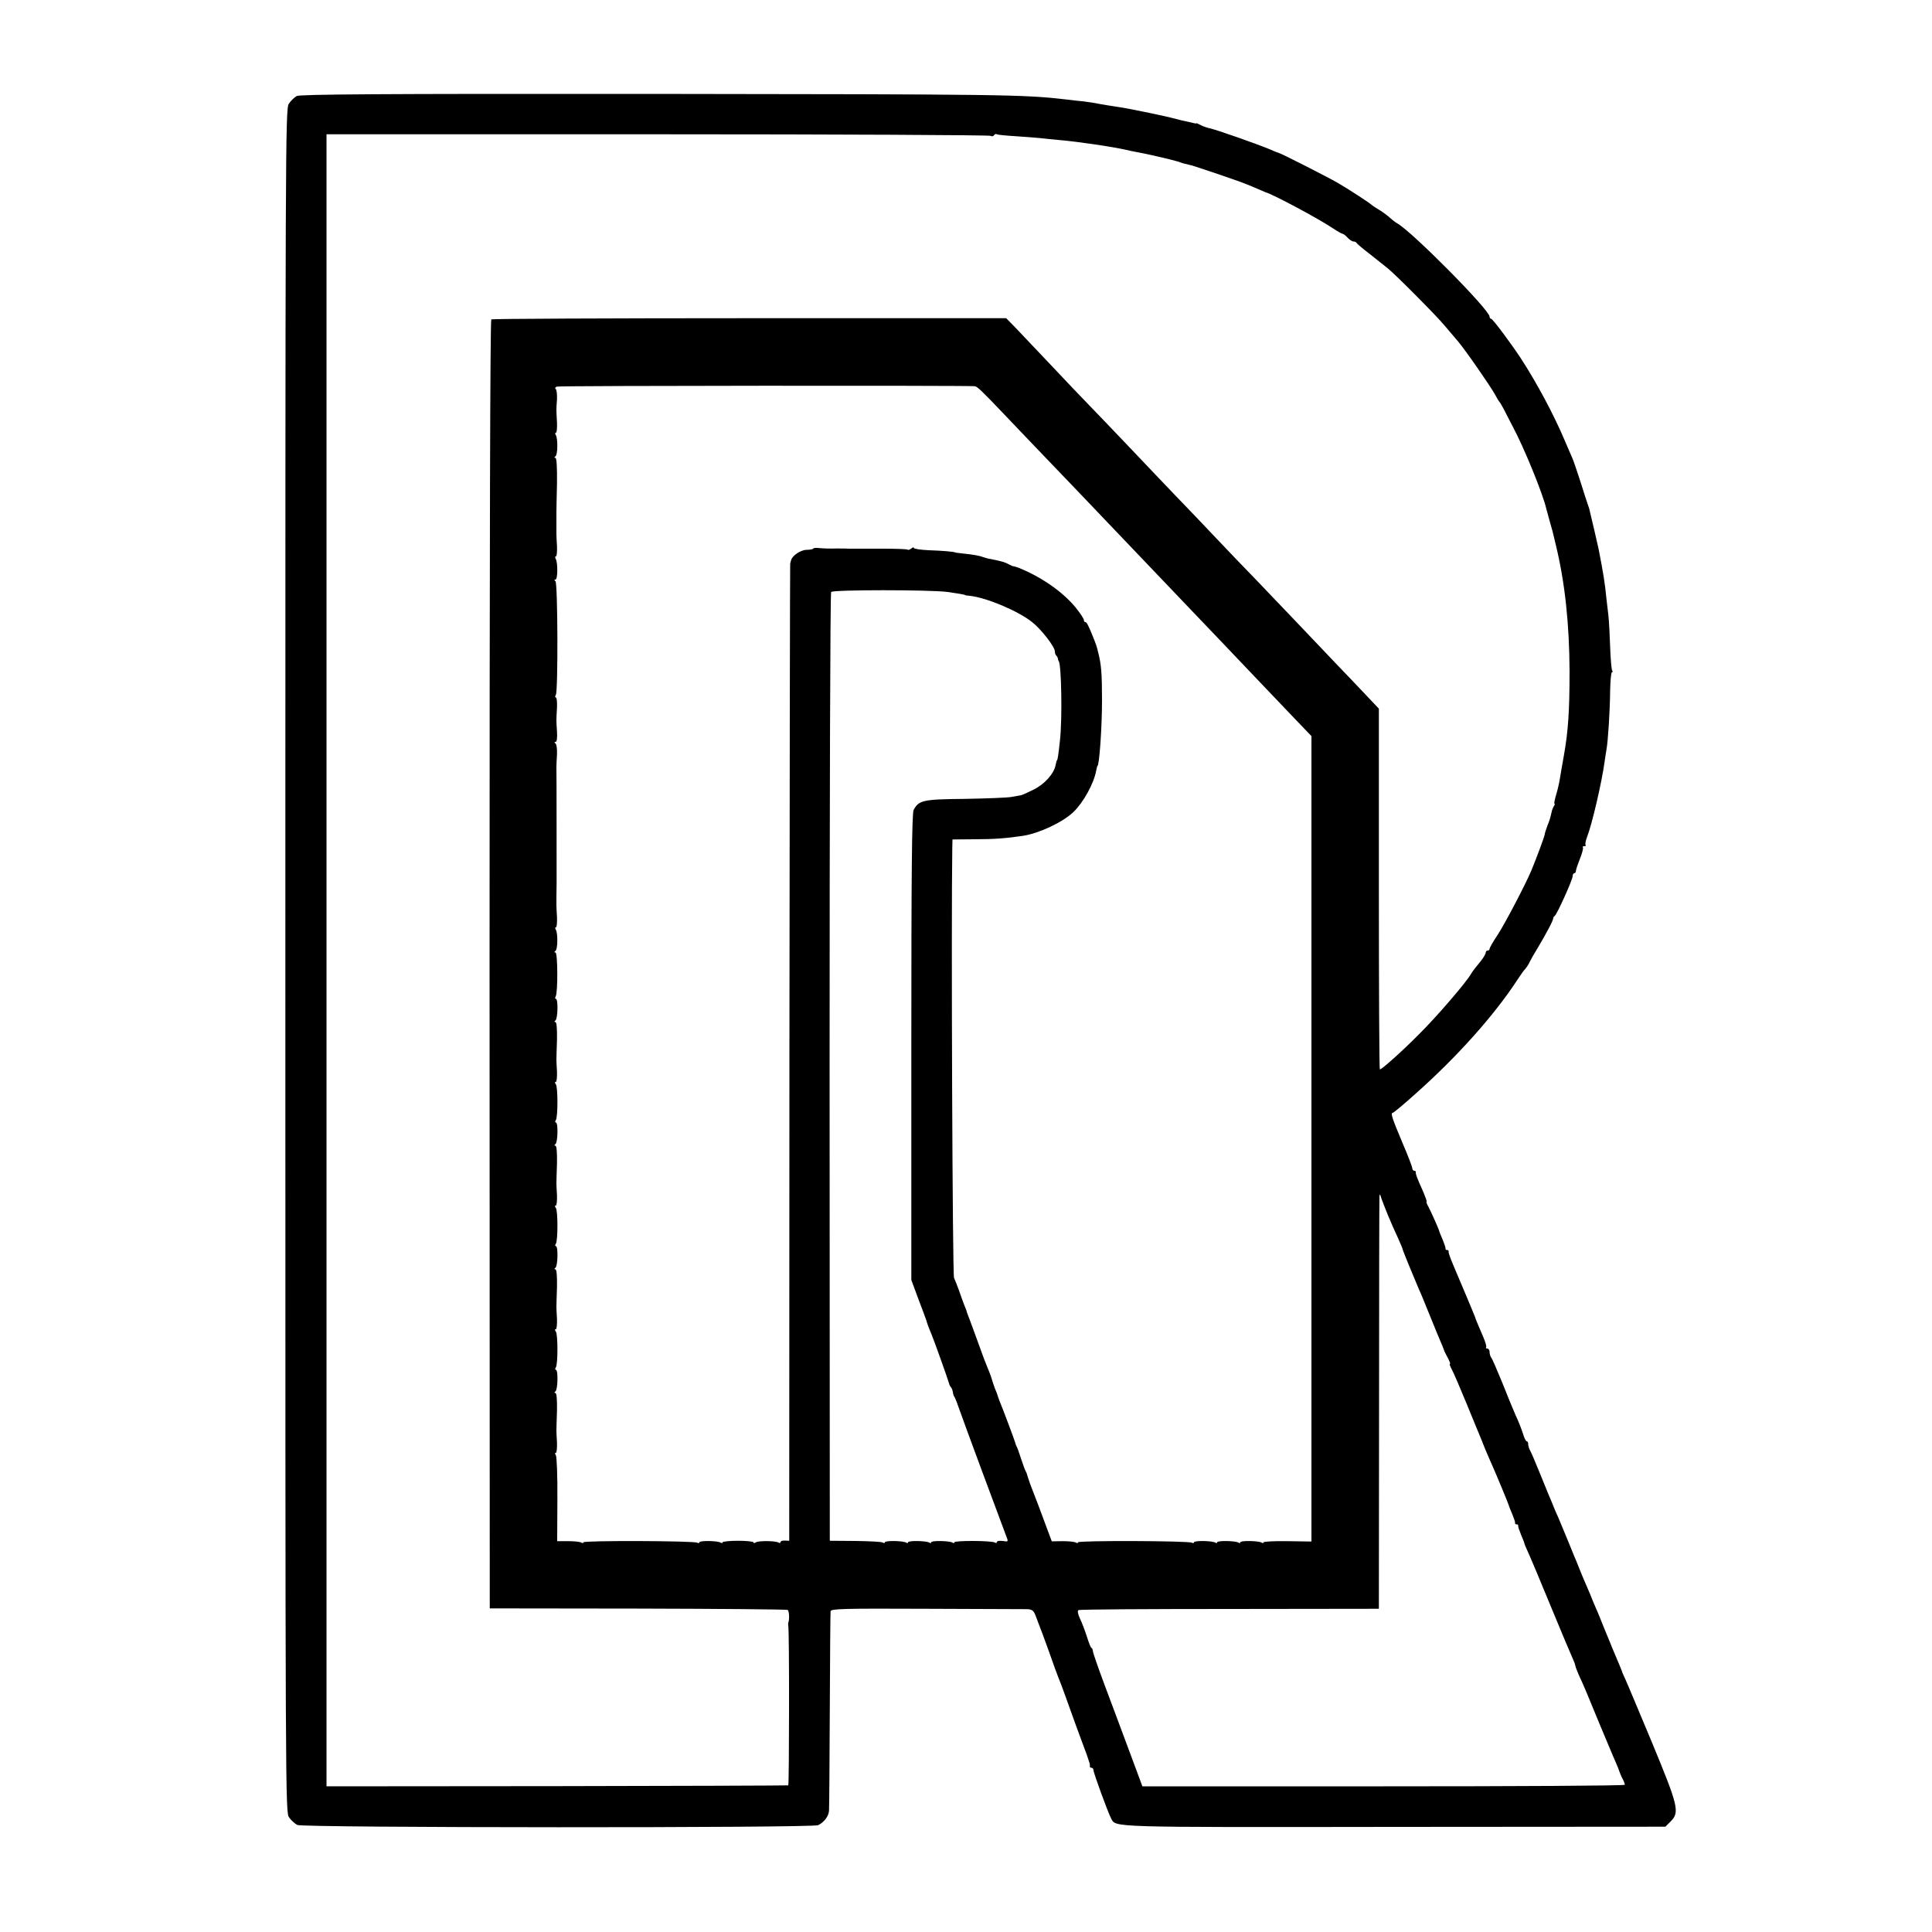
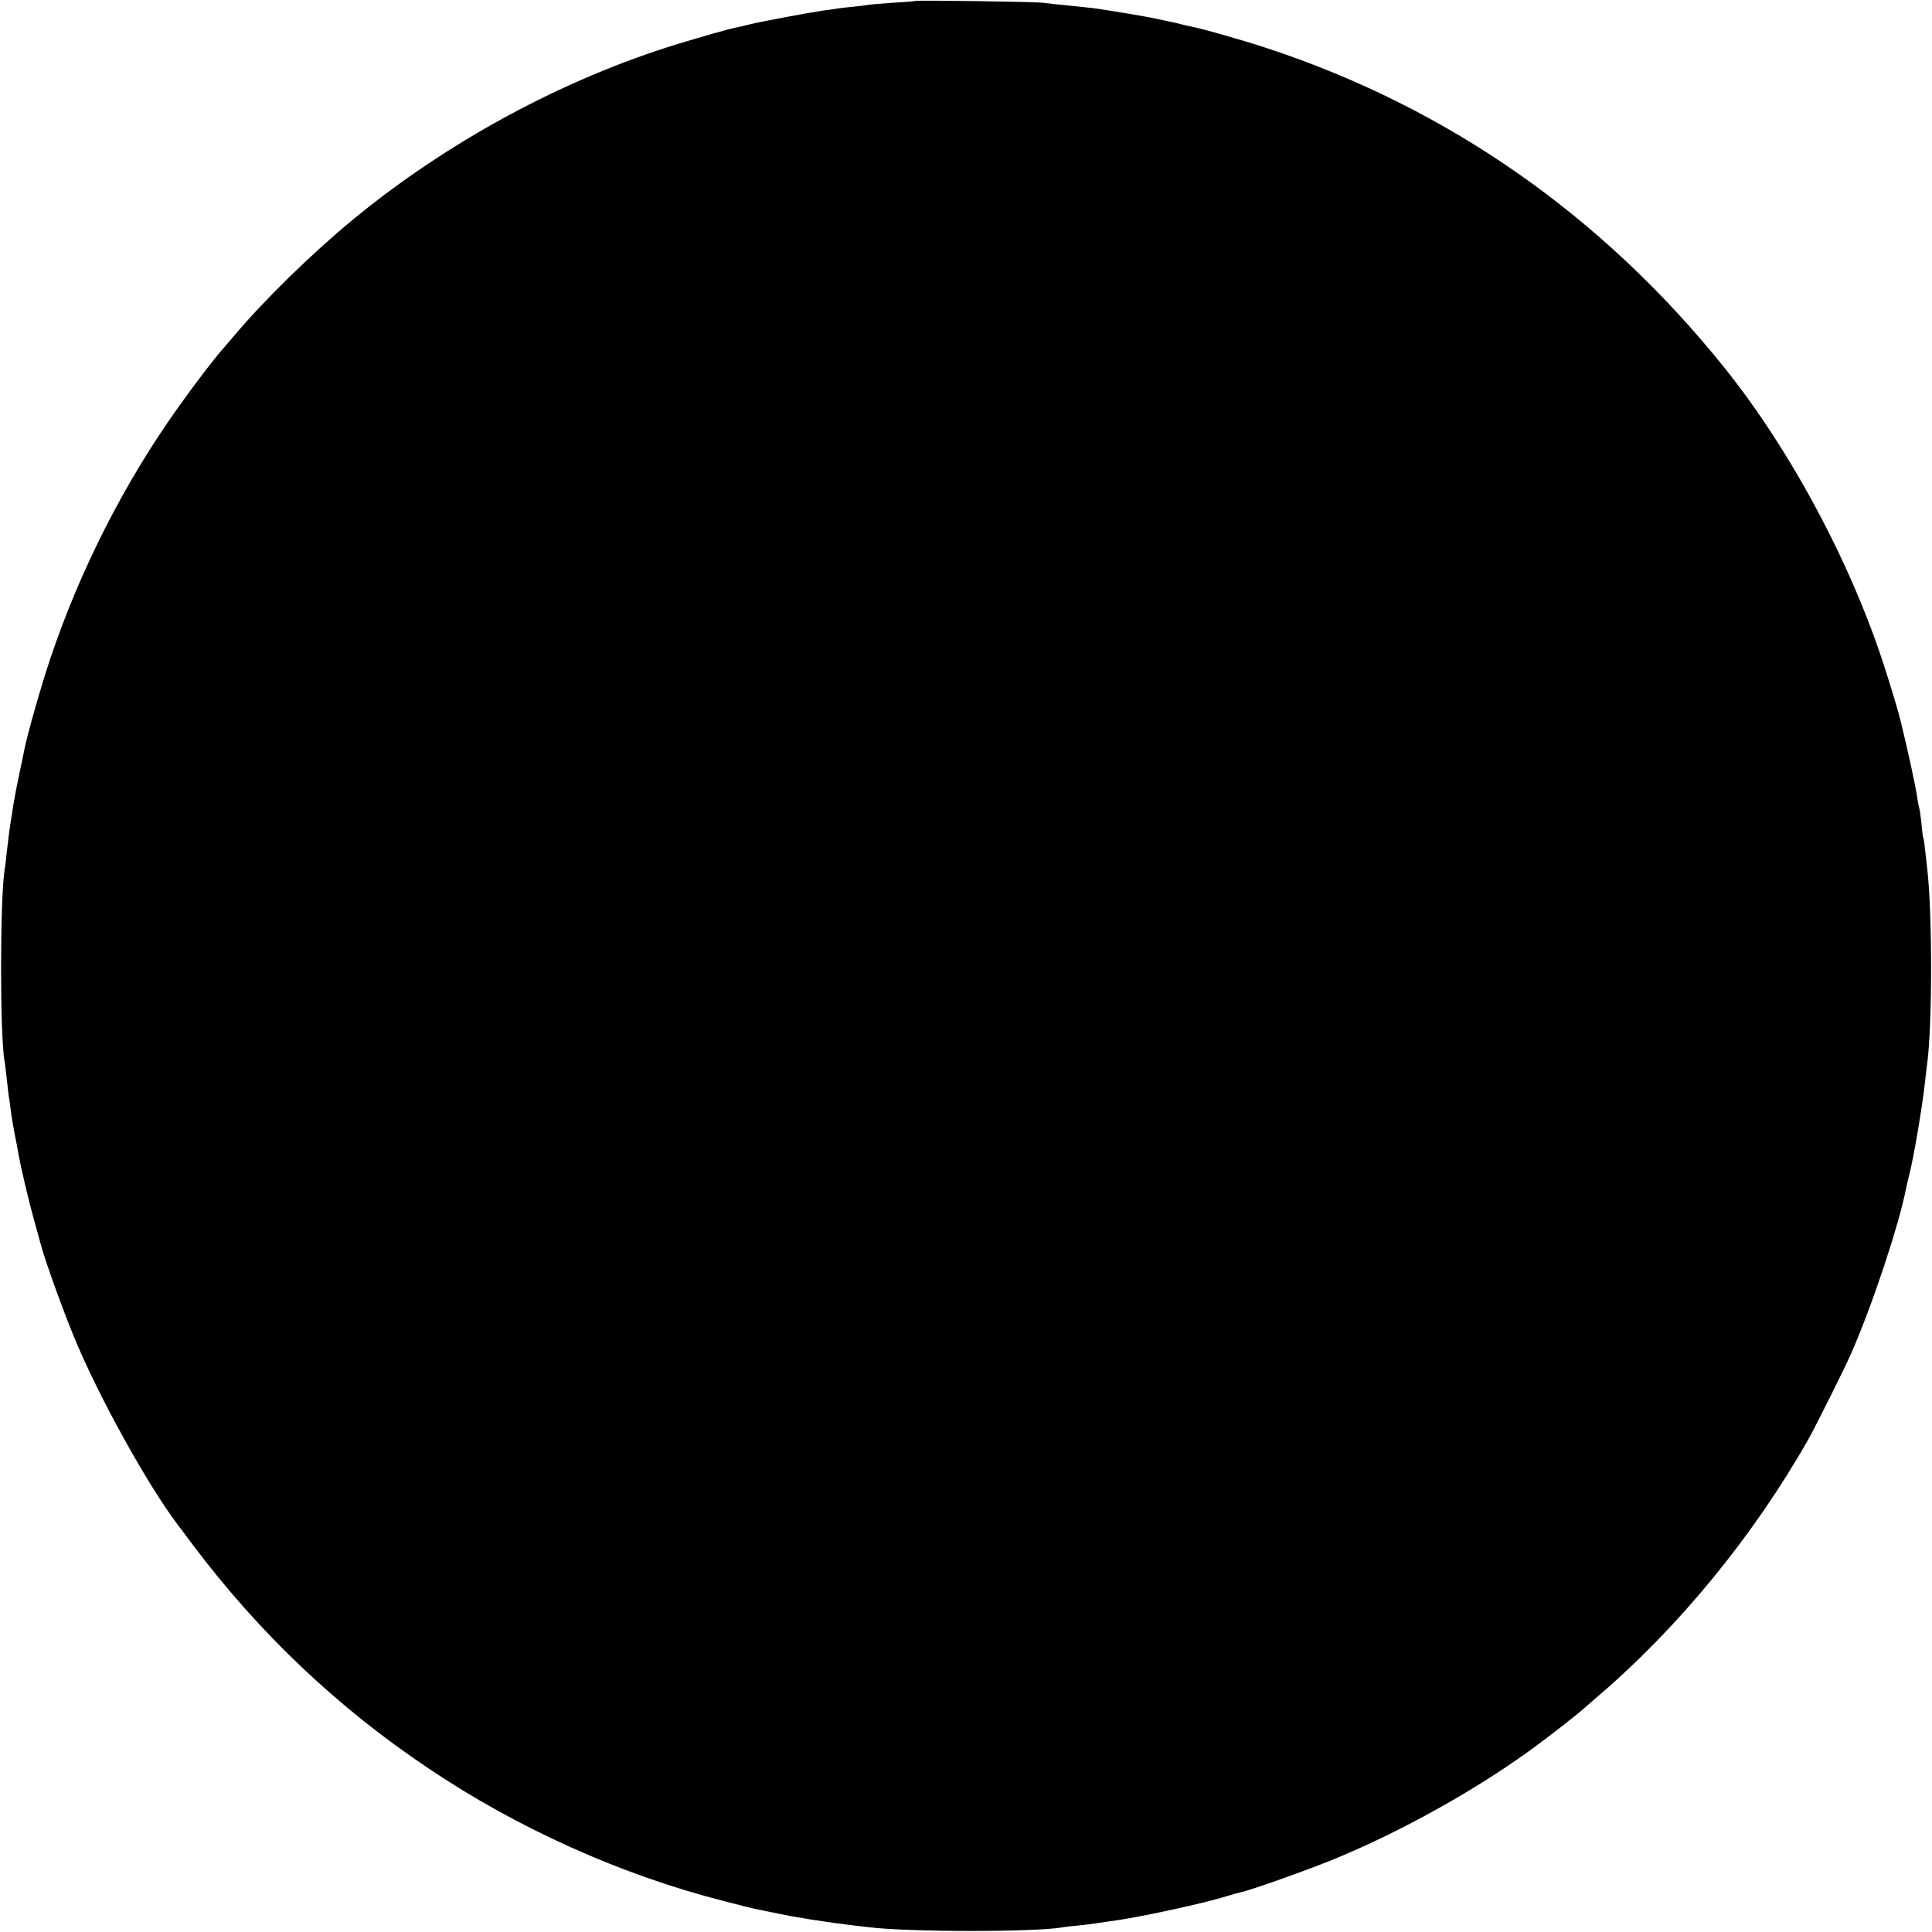
<svg xmlns="http://www.w3.org/2000/svg" version="1.0" width="1000pt" height="1000pt" viewBox="0 0 1000 1000" preserveAspectRatio="xMidYMid meet">
  <g transform="translate(0,1000) scale(0.1,-0.1)" fill="#000000" stroke="none">
-     <path d="M1536 9503 c-13 -7 -31 -25 -41 -40 -18 -26 -18 -199 -18 -4436 0 -4401 0 -4408 20 -4435 11 -15 30 -32 42 -38 30 -15 2667 -16 2696 -1 32 16 55 48 56 76 1 14 3 249 4 521 1 272 3 502 4 510 1 13 62 15 494 13 270 -1 506 -2 523 -2 26 -1 34 -7 44 -33 7 -18 16 -42 20 -53 5 -11 27 -72 50 -135 22 -63 44 -124 49 -135 5 -11 20 -51 34 -90 23 -66 96 -266 113 -310 4 -11 8 -23 9 -27 2 -5 4 -11 5 -15 1 -5 2 -11 1 -16 0 -4 3 -7 9 -7 5 0 10 -6 10 -13 0 -14 75 -219 91 -249 25 -47 -25 -46 1466 -44 l1403 1 27 27 c48 48 40 79 -96 408 -68 162 -130 311 -139 330 -9 19 -17 37 -17 40 -1 3 -6 16 -12 30 -18 42 -36 85 -38 90 -1 3 -6 16 -12 30 -6 14 -21 50 -33 80 -12 30 -28 71 -37 90 -8 19 -19 44 -23 55 -4 11 -15 36 -23 55 -16 36 -39 91 -42 100 -1 3 -6 16 -12 30 -6 14 -27 64 -46 112 -20 48 -43 104 -52 125 -10 21 -21 47 -25 58 -4 11 -15 36 -23 55 -8 19 -31 76 -51 125 -20 50 -41 98 -46 107 -6 10 -10 25 -10 33 0 8 -3 15 -8 15 -4 0 -13 18 -19 39 -7 22 -23 64 -37 93 -13 29 -45 107 -71 173 -27 66 -52 124 -57 129 -4 6 -8 18 -8 28 0 10 -5 18 -12 18 -6 0 -9 3 -6 6 4 3 -4 29 -16 57 -28 65 -39 91 -40 97 -1 5 -84 202 -111 265 -21 50 -28 70 -27 78 1 4 -2 7 -8 7 -6 0 -9 3 -8 7 1 5 -6 25 -15 47 -9 21 -17 40 -17 42 0 6 -40 96 -56 127 -9 15 -13 27 -10 27 3 0 -6 24 -18 53 -33 72 -39 91 -38 100 1 4 -2 7 -8 7 -5 0 -10 6 -10 13 0 7 -23 67 -51 132 -53 126 -63 155 -50 155 4 0 57 44 117 98 214 190 407 405 529 592 16 25 34 50 40 55 5 6 16 21 22 35 7 14 26 48 43 75 40 67 81 143 79 151 0 4 3 10 8 13 12 8 93 188 93 206 0 8 4 15 8 15 5 0 9 6 9 13 0 6 10 35 21 63 12 29 18 55 15 58 -4 3 0 6 7 6 7 0 11 3 7 6 -3 4 0 23 8 43 25 63 76 283 90 386 3 23 8 52 10 65 8 42 18 200 19 302 1 54 5 98 9 98 5 0 5 5 1 11 -3 6 -8 61 -10 123 -2 61 -6 134 -9 161 -3 28 -8 66 -10 85 -8 83 -16 132 -41 260 -4 20 -44 191 -49 210 -1 3 -4 12 -7 20 -3 8 -20 60 -37 115 -18 55 -36 109 -41 120 -5 11 -23 54 -41 95 -56 133 -145 299 -227 425 -52 79 -146 205 -154 205 -4 0 -8 5 -8 11 0 35 -400 439 -478 483 -9 5 -26 18 -37 28 -11 11 -36 29 -55 41 -19 11 -37 23 -40 26 -8 9 -109 75 -175 114 -52 30 -297 155 -310 157 -3 0 -24 9 -47 19 -60 25 -278 102 -307 107 -13 3 -34 10 -45 16 -12 6 -22 11 -23 10 -2 -1 -4 -2 -5 -1 -2 0 -10 2 -18 4 -43 9 -69 15 -105 25 -52 13 -230 50 -275 56 -54 8 -83 13 -110 18 -14 3 -45 8 -70 11 -25 2 -65 7 -90 10 -223 26 -318 27 -2163 29 -1387 1 -1803 -2 -1821 -11z m3591 -206 c6 -4 14 -3 18 3 4 6 10 8 15 5 4 -3 48 -7 97 -10 49 -3 107 -8 129 -10 21 -3 66 -7 99 -10 93 -8 277 -35 345 -51 14 -3 35 -8 48 -10 30 -6 63 -12 87 -18 77 -17 122 -29 135 -33 18 -7 28 -10 55 -16 11 -2 27 -7 35 -10 8 -3 62 -21 120 -40 58 -20 119 -41 135 -48 17 -7 32 -13 35 -14 3 -1 19 -8 35 -15 17 -7 32 -14 35 -15 38 -10 277 -138 348 -186 24 -16 47 -29 51 -29 4 0 16 -9 26 -20 10 -11 24 -20 31 -20 7 0 14 -3 16 -8 2 -4 34 -31 72 -60 37 -30 77 -61 88 -70 40 -32 254 -247 295 -297 23 -27 54 -63 68 -80 38 -44 170 -235 192 -275 10 -19 21 -37 24 -40 3 -3 12 -18 21 -35 8 -16 30 -59 49 -95 57 -106 156 -348 173 -425 2 -5 8 -30 15 -55 7 -25 15 -52 17 -60 2 -8 10 -42 18 -75 46 -191 69 -404 70 -650 0 -205 -7 -311 -30 -439 -8 -44 -17 -97 -20 -116 -3 -19 -11 -56 -19 -82 -8 -27 -12 -48 -9 -48 3 0 2 -6 -3 -12 -4 -7 -8 -17 -10 -23 -8 -37 -13 -53 -24 -80 -6 -16 -13 -37 -14 -45 -2 -14 -41 -118 -68 -184 -30 -72 -139 -280 -176 -336 -23 -34 -41 -66 -41 -71 0 -5 -4 -9 -10 -9 -5 0 -10 -5 -10 -11 0 -6 -11 -25 -25 -43 -14 -17 -29 -36 -33 -41 -5 -6 -13 -17 -18 -26 -25 -44 -179 -223 -270 -313 -86 -87 -197 -186 -202 -181 -3 2 -5 423 -5 936 l0 931 -71 75 c-39 42 -105 110 -146 153 -41 43 -138 145 -215 226 -77 81 -174 182 -215 225 -41 42 -127 131 -190 198 -63 67 -160 168 -215 225 -55 57 -163 171 -240 252 -77 81 -169 177 -205 214 -36 37 -126 131 -200 210 -74 78 -157 165 -183 193 l-49 50 -1327 0 c-731 0 -1333 -3 -1338 -6 -6 -4 -9 -1166 -9 -3339 l1 -3333 766 -1 c422 -1 771 -4 776 -7 8 -5 10 -50 3 -67 -1 -3 -1 -9 0 -15 6 -18 5 -825 0 -826 -3 -1 -542 -3 -1197 -4 l-1193 -1 0 4275 0 4276 1712 0 c942 0 1718 -4 1725 -8z m-82 -1296 c13 -1 36 -23 155 -148 52 -55 169 -177 260 -272 91 -95 190 -198 220 -230 289 -303 396 -415 460 -482 74 -77 252 -264 390 -409 39 -41 114 -119 165 -173 l93 -97 0 -2085 0 -2084 -124 2 c-68 1 -124 -2 -124 -6 0 -5 -5 -5 -11 -1 -16 9 -109 11 -109 1 0 -5 -5 -5 -11 -1 -16 9 -109 11 -109 1 0 -5 -5 -5 -11 -1 -16 9 -109 11 -109 1 0 -5 -5 -5 -11 -2 -15 10 -589 12 -589 2 0 -5 -5 -5 -12 -1 -6 4 -37 7 -68 7 l-56 -1 -38 102 c-20 55 -47 126 -59 156 -12 30 -22 58 -23 63 -1 4 -3 9 -4 12 -1 3 -3 8 -4 13 -1 4 -4 12 -7 17 -4 6 -14 35 -24 65 -10 30 -20 60 -24 65 -3 6 -6 15 -7 20 -2 9 -64 175 -81 215 -3 8 -7 20 -9 25 -1 6 -8 24 -15 40 -6 17 -13 37 -15 45 -2 8 -7 23 -12 35 -5 11 -18 45 -30 75 -38 106 -64 175 -75 205 -7 17 -12 32 -13 35 0 3 -6 19 -13 35 -6 17 -19 50 -27 75 -9 25 -21 55 -26 66 -8 17 -15 1840 -9 2224 l1 45 113 1 c102 0 167 5 253 18 83 13 205 70 260 123 51 49 106 147 118 215 3 13 5 23 6 23 10 0 24 200 24 340 0 141 -4 184 -19 245 -9 37 -11 42 -24 75 -26 65 -36 85 -43 85 -5 0 -8 5 -8 11 0 7 -19 35 -42 64 -67 82 -181 161 -298 207 -14 5 -25 8 -25 7 0 -1 -10 3 -23 10 -22 12 -38 16 -92 27 -14 2 -32 7 -40 10 -17 7 -48 13 -105 19 -22 2 -40 5 -40 5 0 4 -70 10 -137 12 -43 2 -78 7 -78 12 0 5 -6 3 -13 -3 -8 -6 -16 -9 -19 -6 -2 3 -61 5 -129 5 -128 0 -148 0 -174 0 -8 1 -39 1 -67 1 -29 -1 -68 0 -85 2 -18 2 -33 1 -33 -2 0 -3 -16 -7 -36 -7 -32 -1 -76 -32 -80 -56 -1 -5 -3 -11 -4 -15 -1 -5 -3 -1144 -4 -2533 l-1 -2525 -23 1 c-12 1 -22 -3 -22 -8 0 -5 -5 -6 -11 -2 -16 9 -101 10 -117 1 -6 -5 -12 -5 -12 0 0 4 -36 8 -80 8 -44 0 -80 -4 -80 -8 0 -5 -5 -5 -11 -1 -16 9 -109 11 -109 1 0 -5 -5 -5 -11 -2 -15 10 -589 12 -589 2 0 -5 -5 -5 -12 -1 -6 4 -37 7 -67 7 l-57 0 1 216 c1 119 -3 222 -8 229 -5 7 -6 12 0 12 4 0 7 24 6 53 -2 28 -3 57 -3 62 0 6 1 52 3 103 1 56 -2 92 -8 92 -7 0 -7 3 0 8 12 9 15 112 2 112 -4 0 -5 6 0 12 11 18 11 171 0 186 -6 7 -6 12 0 12 4 0 7 24 6 53 -2 28 -3 57 -3 62 0 6 1 52 3 103 1 56 -2 92 -8 92 -7 0 -7 3 0 8 12 9 15 112 2 112 -4 0 -5 6 0 12 11 18 11 171 0 186 -6 7 -6 12 0 12 4 0 7 24 6 53 -2 28 -3 57 -3 62 0 6 1 52 3 103 1 56 -2 92 -8 92 -7 0 -7 3 0 8 12 9 15 112 2 112 -4 0 -5 6 0 12 11 18 11 171 0 186 -6 7 -6 12 0 12 4 0 7 24 6 53 -2 28 -3 57 -3 62 0 6 1 52 3 103 1 56 -2 92 -8 92 -7 0 -7 3 0 8 12 9 15 112 2 112 -4 0 -5 6 -1 12 12 19 11 228 -1 228 -7 0 -7 3 0 8 12 8 13 91 2 110 -5 6 -4 12 0 12 5 0 7 24 6 53 -2 28 -3 57 -3 62 0 10 0 86 1 115 0 23 0 583 -1 600 0 8 1 38 3 65 1 28 -2 53 -8 57 -7 5 -6 8 1 8 6 0 9 20 7 53 -4 60 -4 55 0 125 1 28 -1 52 -6 52 -4 0 -5 6 0 13 12 19 10 581 -2 589 -7 5 -7 8 0 8 12 0 13 89 1 108 -4 7 -3 12 1 12 5 0 7 24 6 53 -2 28 -3 57 -3 62 0 6 0 30 0 55 0 25 0 52 0 60 0 8 1 75 3 148 1 83 -2 132 -8 132 -7 0 -7 3 0 8 12 8 13 91 2 110 -5 6 -4 12 0 12 5 0 7 24 6 53 -4 71 -4 66 0 120 1 27 -2 51 -7 54 -5 4 -2 9 7 12 12 5 2110 6 2162 2z m-140 -1065 c57 -8 90 -14 90 -16 0 -1 11 -3 25 -4 84 -9 246 -76 321 -135 48 -37 119 -129 119 -153 0 -8 3 -18 8 -22 4 -4 8 -12 8 -17 1 -5 2 -10 4 -11 14 -18 19 -305 6 -413 -7 -67 -12 -100 -15 -100 -2 0 -4 -11 -7 -24 -8 -45 -57 -100 -114 -128 -30 -15 -59 -28 -65 -29 -5 -1 -28 -5 -50 -9 -22 -4 -131 -8 -242 -10 -216 -2 -237 -7 -264 -57 -9 -17 -12 -311 -12 -1228 l0 -1205 37 -100 c21 -55 39 -104 41 -110 3 -13 15 -45 26 -70 13 -31 87 -238 91 -255 2 -8 6 -17 10 -20 3 -3 8 -14 10 -25 1 -11 5 -22 8 -25 3 -3 17 -39 31 -80 21 -60 190 -516 238 -643 11 -27 10 -28 -19 -23 -17 2 -30 0 -30 -5 0 -6 -5 -7 -11 -3 -16 10 -209 11 -209 1 0 -5 -5 -5 -11 -1 -16 9 -109 11 -109 1 0 -5 -5 -5 -11 -1 -16 9 -109 11 -109 1 0 -5 -5 -5 -11 -1 -16 9 -109 11 -109 1 0 -5 -5 -5 -11 -1 -7 4 -71 7 -143 8 l-131 1 -1 2450 c0 1348 3 2455 8 2461 9 12 511 12 603 0z m2279 -3226 c15 -36 38 -89 52 -118 13 -29 24 -55 24 -58 0 -5 53 -134 85 -209 8 -16 29 -68 48 -115 19 -47 41 -101 49 -120 23 -53 31 -74 33 -80 0 -3 9 -20 18 -37 10 -18 15 -33 12 -33 -4 0 1 -12 9 -27 9 -16 44 -98 79 -183 35 -85 67 -164 72 -175 5 -11 9 -22 10 -25 4 -11 27 -67 40 -95 23 -50 95 -224 95 -228 0 -3 8 -22 17 -43 9 -22 16 -42 15 -46 -1 -5 2 -8 8 -8 6 0 9 -3 8 -7 -1 -5 6 -25 15 -47 9 -21 17 -41 17 -44 0 -3 9 -24 19 -46 11 -23 63 -147 116 -276 53 -129 104 -249 112 -267 8 -17 16 -37 17 -45 1 -7 10 -29 18 -48 25 -53 41 -92 108 -255 35 -82 69 -166 78 -185 8 -19 16 -37 17 -40 10 -29 18 -48 26 -62 5 -10 9 -21 9 -26 0 -5 -562 -8 -1248 -8 l-1249 0 -52 140 c-69 186 -80 214 -146 391 -31 83 -57 158 -58 168 -1 9 -4 17 -7 17 -4 0 -14 26 -24 58 -10 31 -26 74 -36 94 -11 24 -14 40 -8 44 5 4 358 6 783 6 l772 1 1 1056 c0 581 1 1065 2 1076 1 17 3 16 9 -5 5 -14 20 -54 35 -90z" />
+     <path d="M4738 9995 c-2 -1 -52 -6 -113 -9 -60 -4 -119 -9 -130 -11 -11 -2 -47 -7 -80 -10 -33 -3 -69 -7 -80 -9 -11 -2 -42 -7 -70 -10 -77 -11 -313 -55 -380 -71 -33 -9 -70 -17 -82 -19 -35 -7 -168 -45 -293 -83 -595 -182 -1195 -507 -1685 -911 -212 -175 -459 -416 -615 -602 -25 -29 -49 -58 -55 -64 -38 -42 -140 -174 -233 -305 -278 -389 -509 -844 -662 -1301 -51 -152 -119 -394 -134 -470 -2 -14 -14 -68 -25 -120 -11 -52 -25 -124 -31 -160 -5 -36 -12 -76 -14 -90 -6 -35 -15 -106 -22 -170 -3 -30 -7 -66 -10 -80 -24 -154 -25 -865 0 -995 2 -11 7 -51 11 -90 4 -38 9 -77 10 -86 2 -9 6 -40 10 -70 3 -30 13 -85 20 -124 8 -38 17 -86 20 -105 11 -65 55 -252 81 -344 14 -50 31 -113 39 -141 23 -83 109 -321 166 -460 125 -306 382 -770 541 -980 5 -5 40 -53 79 -105 343 -455 744 -836 1215 -1152 464 -312 998 -552 1531 -688 84 -22 165 -42 179 -44 15 -3 50 -10 78 -16 89 -18 99 -20 191 -35 104 -16 140 -21 215 -30 30 -4 69 -8 85 -10 211 -26 858 -26 1005 -1 14 3 52 7 85 10 33 3 69 8 81 10 12 2 45 7 75 11 135 16 495 94 610 131 25 8 56 16 68 19 52 10 361 120 498 177 357 148 750 370 1043 588 76 56 217 167 230 180 3 3 37 32 75 65 423 361 809 832 1095 1335 40 72 188 367 224 450 108 247 245 659 282 850 3 14 9 41 14 60 24 89 71 367 85 500 3 30 8 69 10 85 27 196 27 787 0 1010 -2 17 -6 57 -10 89 -3 32 -7 62 -9 65 -2 3 -7 36 -10 74 -4 37 -9 73 -11 80 -2 6 -7 29 -10 50 -10 70 -50 253 -89 412 -12 47 -34 122 -73 245 -171 545 -491 1146 -840 1580 -631 785 -1431 1343 -2363 1650 -133 44 -349 105 -410 116 -14 3 -33 7 -42 10 -9 3 -25 6 -35 8 -10 2 -52 11 -93 20 -63 13 -170 31 -300 51 -14 2 -74 9 -135 15 -60 6 -128 13 -150 16 -43 5 -651 14 -657 9z" />
  </g>
</svg>
